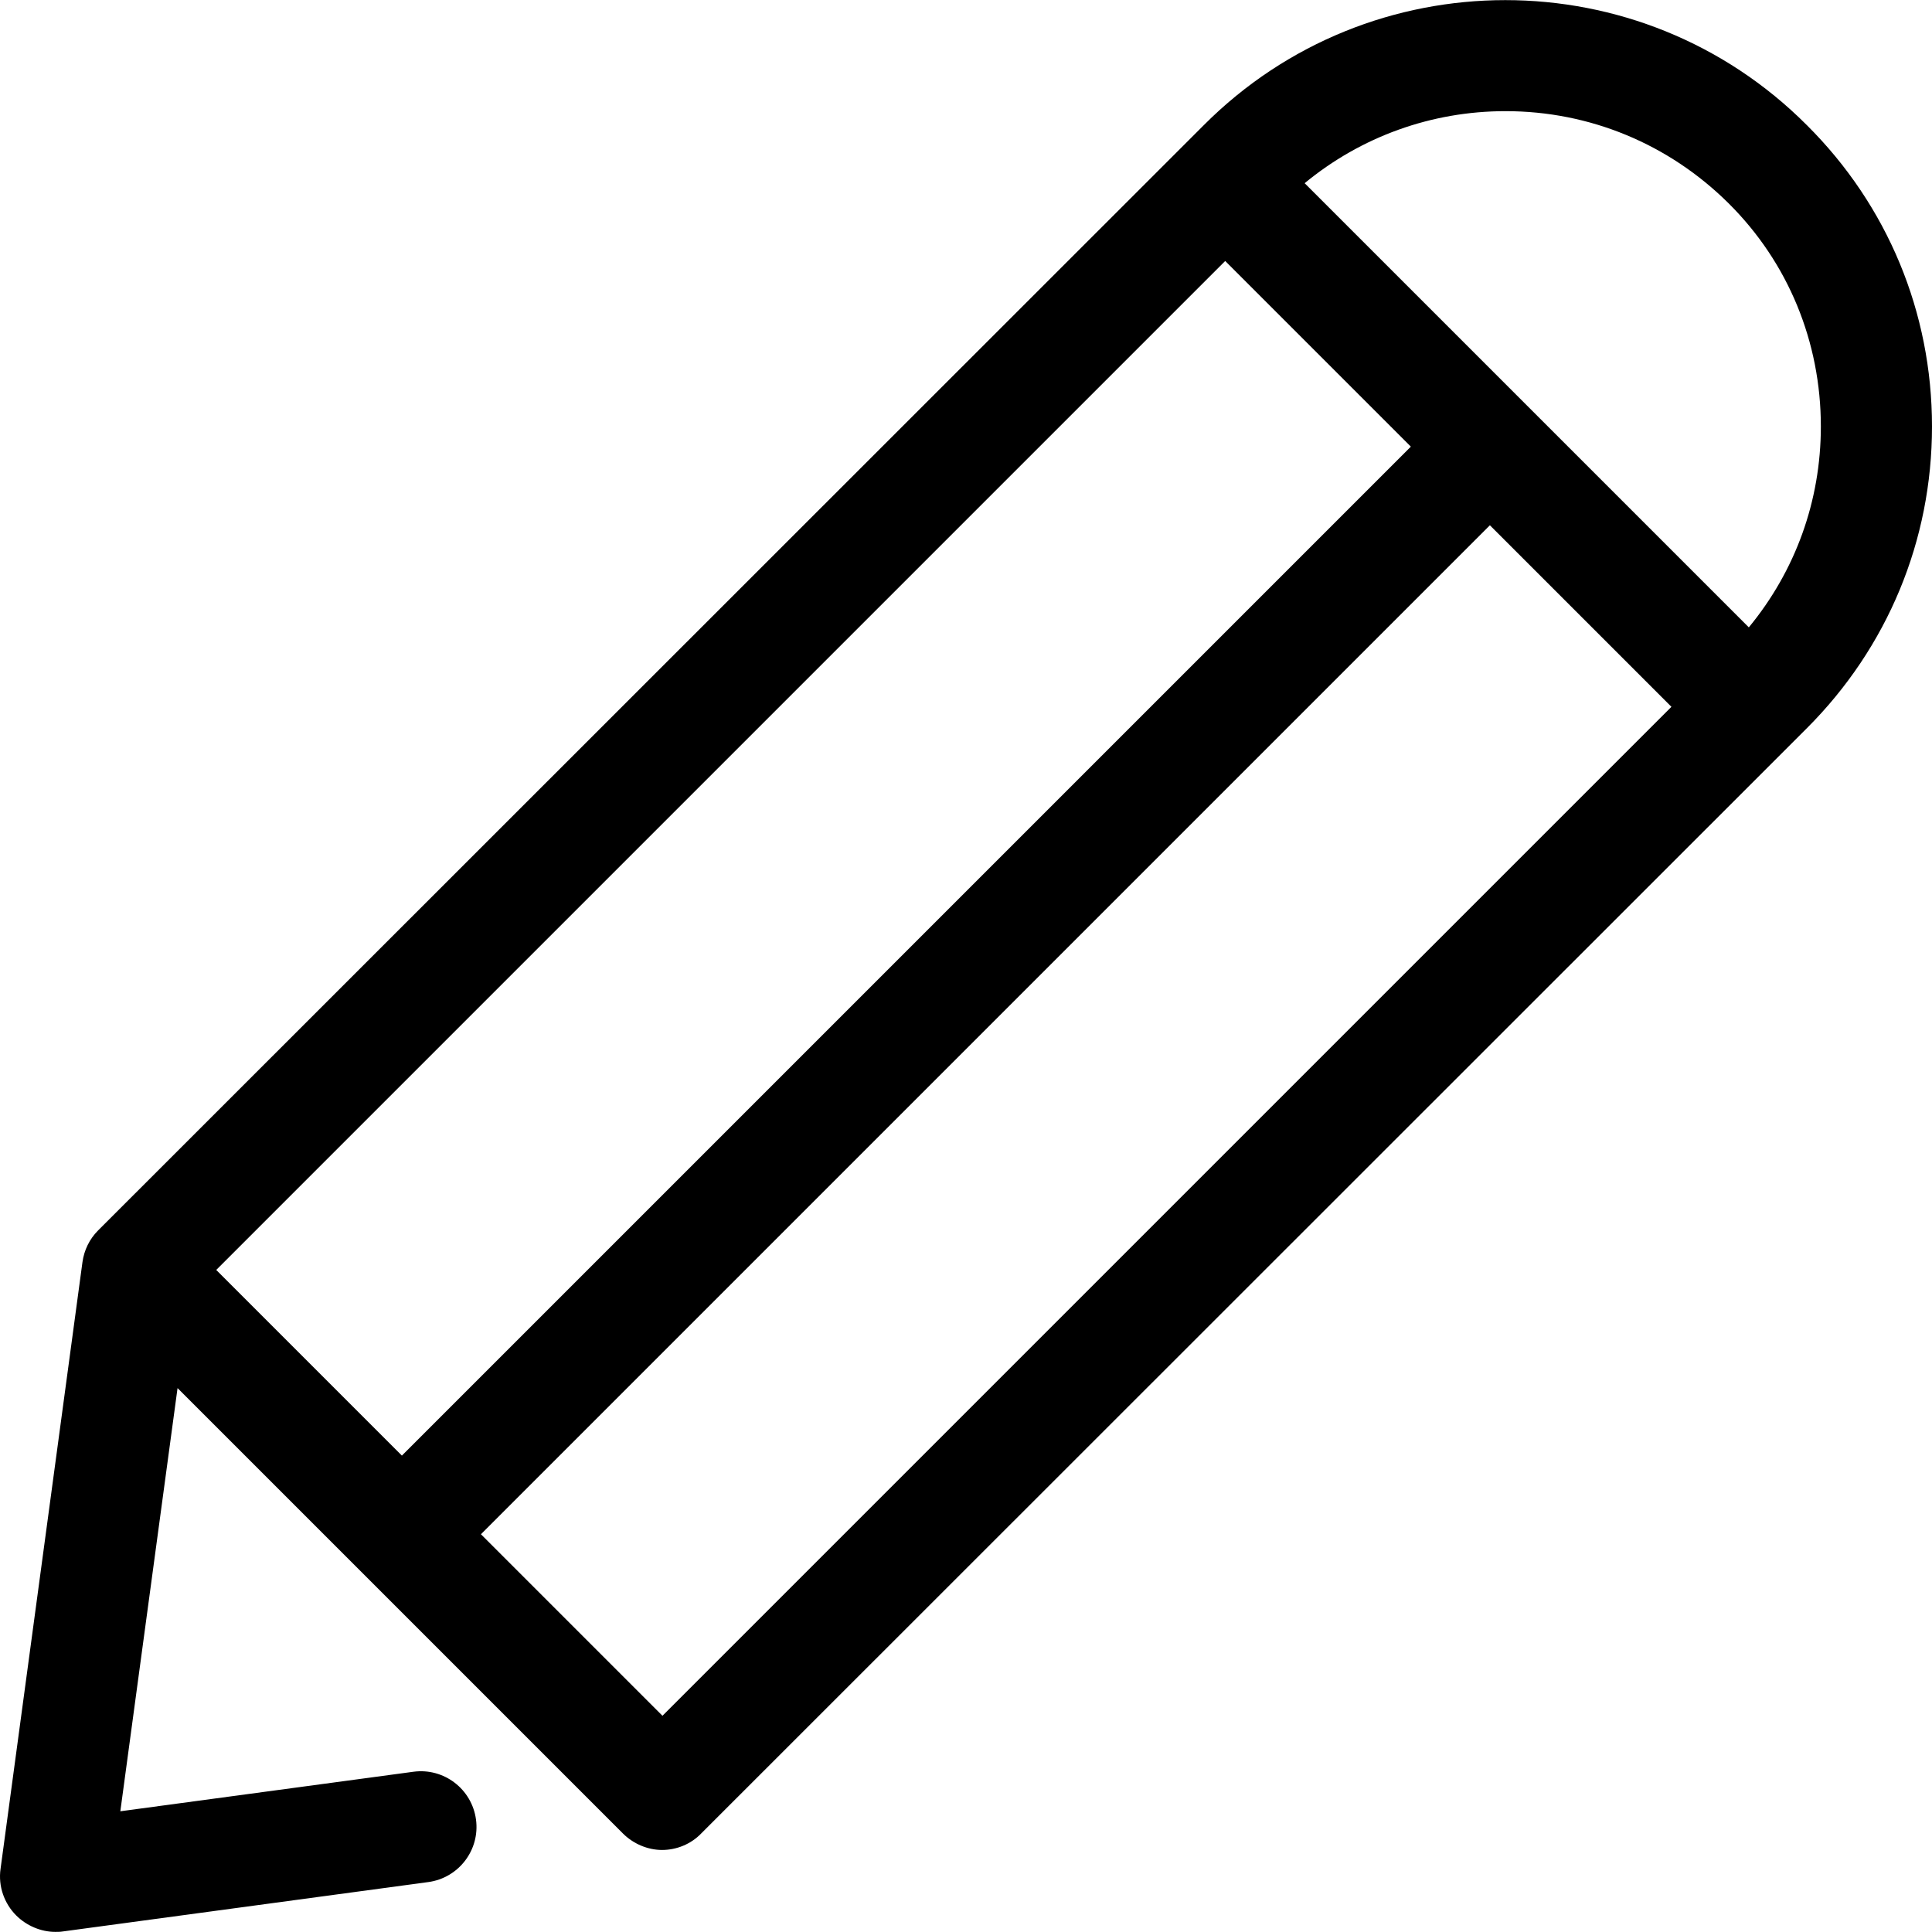
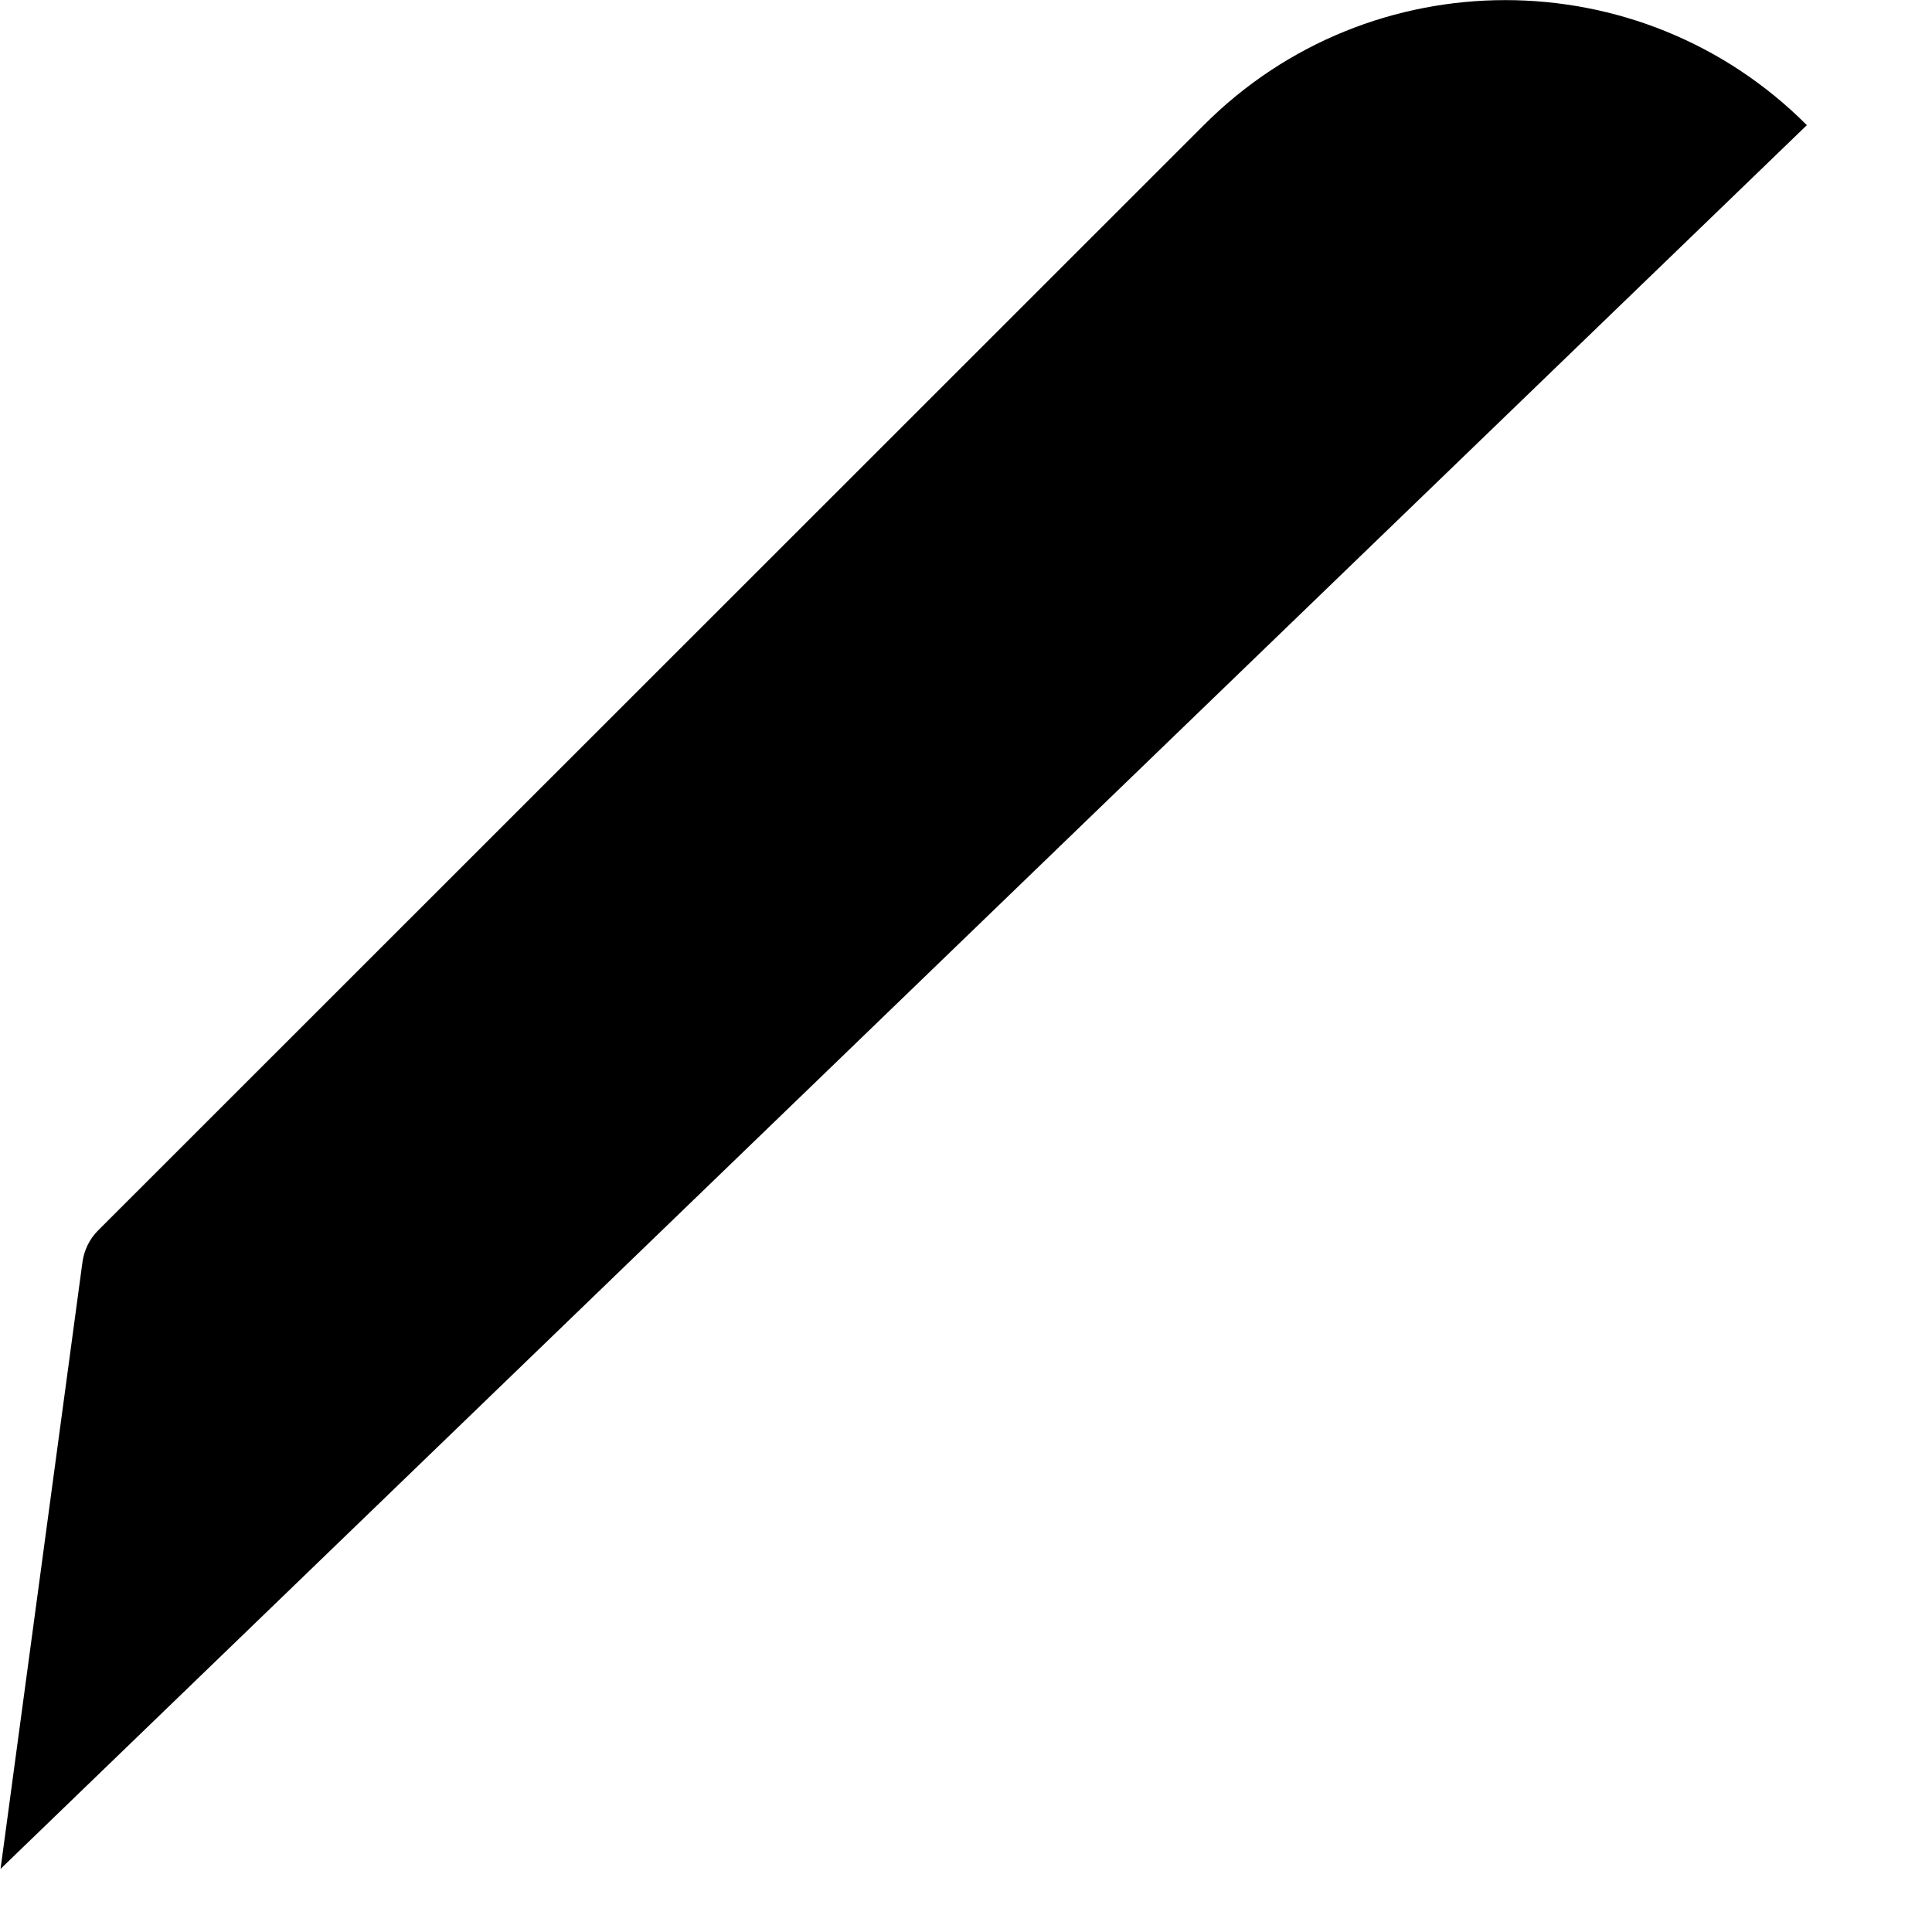
- <svg xmlns="http://www.w3.org/2000/svg" version="1.1" id="Capa_1" x="0px" y="0px" viewBox="0 0 469.331 469.331" xml:space="preserve">
-   <g>
-     <path d="M438.931,30.403c-40.4-40.5-106.1-40.5-146.5,0l-268.6,268.5c-2.1,2.1-3.4,4.8-3.8,7.7l-19.9,147.4   c-0.6,4.2,0.9,8.4,3.8,11.3c2.5,2.5,6,4,9.5,4c0.6,0,1.2,0,1.8-0.1l88.8-12c7.4-1,12.6-7.8,11.6-15.2c-1-7.4-7.8-12.6-15.2-11.6   l-71.2,9.6l13.9-102.8l108.2,108.2c2.5,2.5,6,4,9.5,4s7-1.4,9.5-4l268.6-268.5c19.6-19.6,30.4-45.6,30.4-73.3   S458.531,49.903,438.931,30.403z M297.631,63.403l45.1,45.1l-245.1,245.1l-45.1-45.1L297.631,63.403z M160.931,416.803l-44.1-44.1   l245.1-245.1l44.1,44.1L160.931,416.803z M424.831,152.403l-107.9-107.9c13.7-11.3,30.8-17.5,48.8-17.5c20.5,0,39.7,8,54.2,22.4   s22.4,33.7,22.4,54.2C442.331,121.703,436.131,138.703,424.831,152.403z" />
-   </g>
+ <svg xmlns="http://www.w3.org/2000/svg" role="img" viewBox="0 0 469.331 469.331">
+   <path fill="currentColor" d="M438.931,30.403c-40.4-40.5-106.1-40.5-146.5,0l-268.6,268.5c-2.1,2.1-3.4,4.8-3.8,7.7l-19.9,147.4,c-0.6,4.2,0.9,8.4,3.8,11.3c2.5,2.5,6,4,9.5,4c0.6,0,1.2,0,1.8-0.1l88.8-12c7.4-1,12.6-7.8,11.6-15.2c-1-7.4-7.8-12.6-15.2-11.6,l-71.2,9.6l13.9-102.8l108.2,108.2c2.5,2.5,6,4,9.5,4s7-1.4,9.5-4l268.6-268.5c19.6-19.6,30.4-45.6,30.4-73.3,S458.531,49.903,438.931,30.403z M297.631,63.403l45.1,45.1l-245.1,245.1l-45.1-45.1L297.631,63.403z M160.931,416.803l-44.1-44.1,l245.1-245.1l44.1,44.1L160.931,416.803z M424.831,152.403l-107.9-107.9c13.7-11.3,30.8-17.5,48.8-17.5c20.5,0,39.7,8,54.2,22.4,s22.4,33.7,22.4,54.2C442.331,121.703,436.131,138.703,424.831,152.403z" />
</svg>
